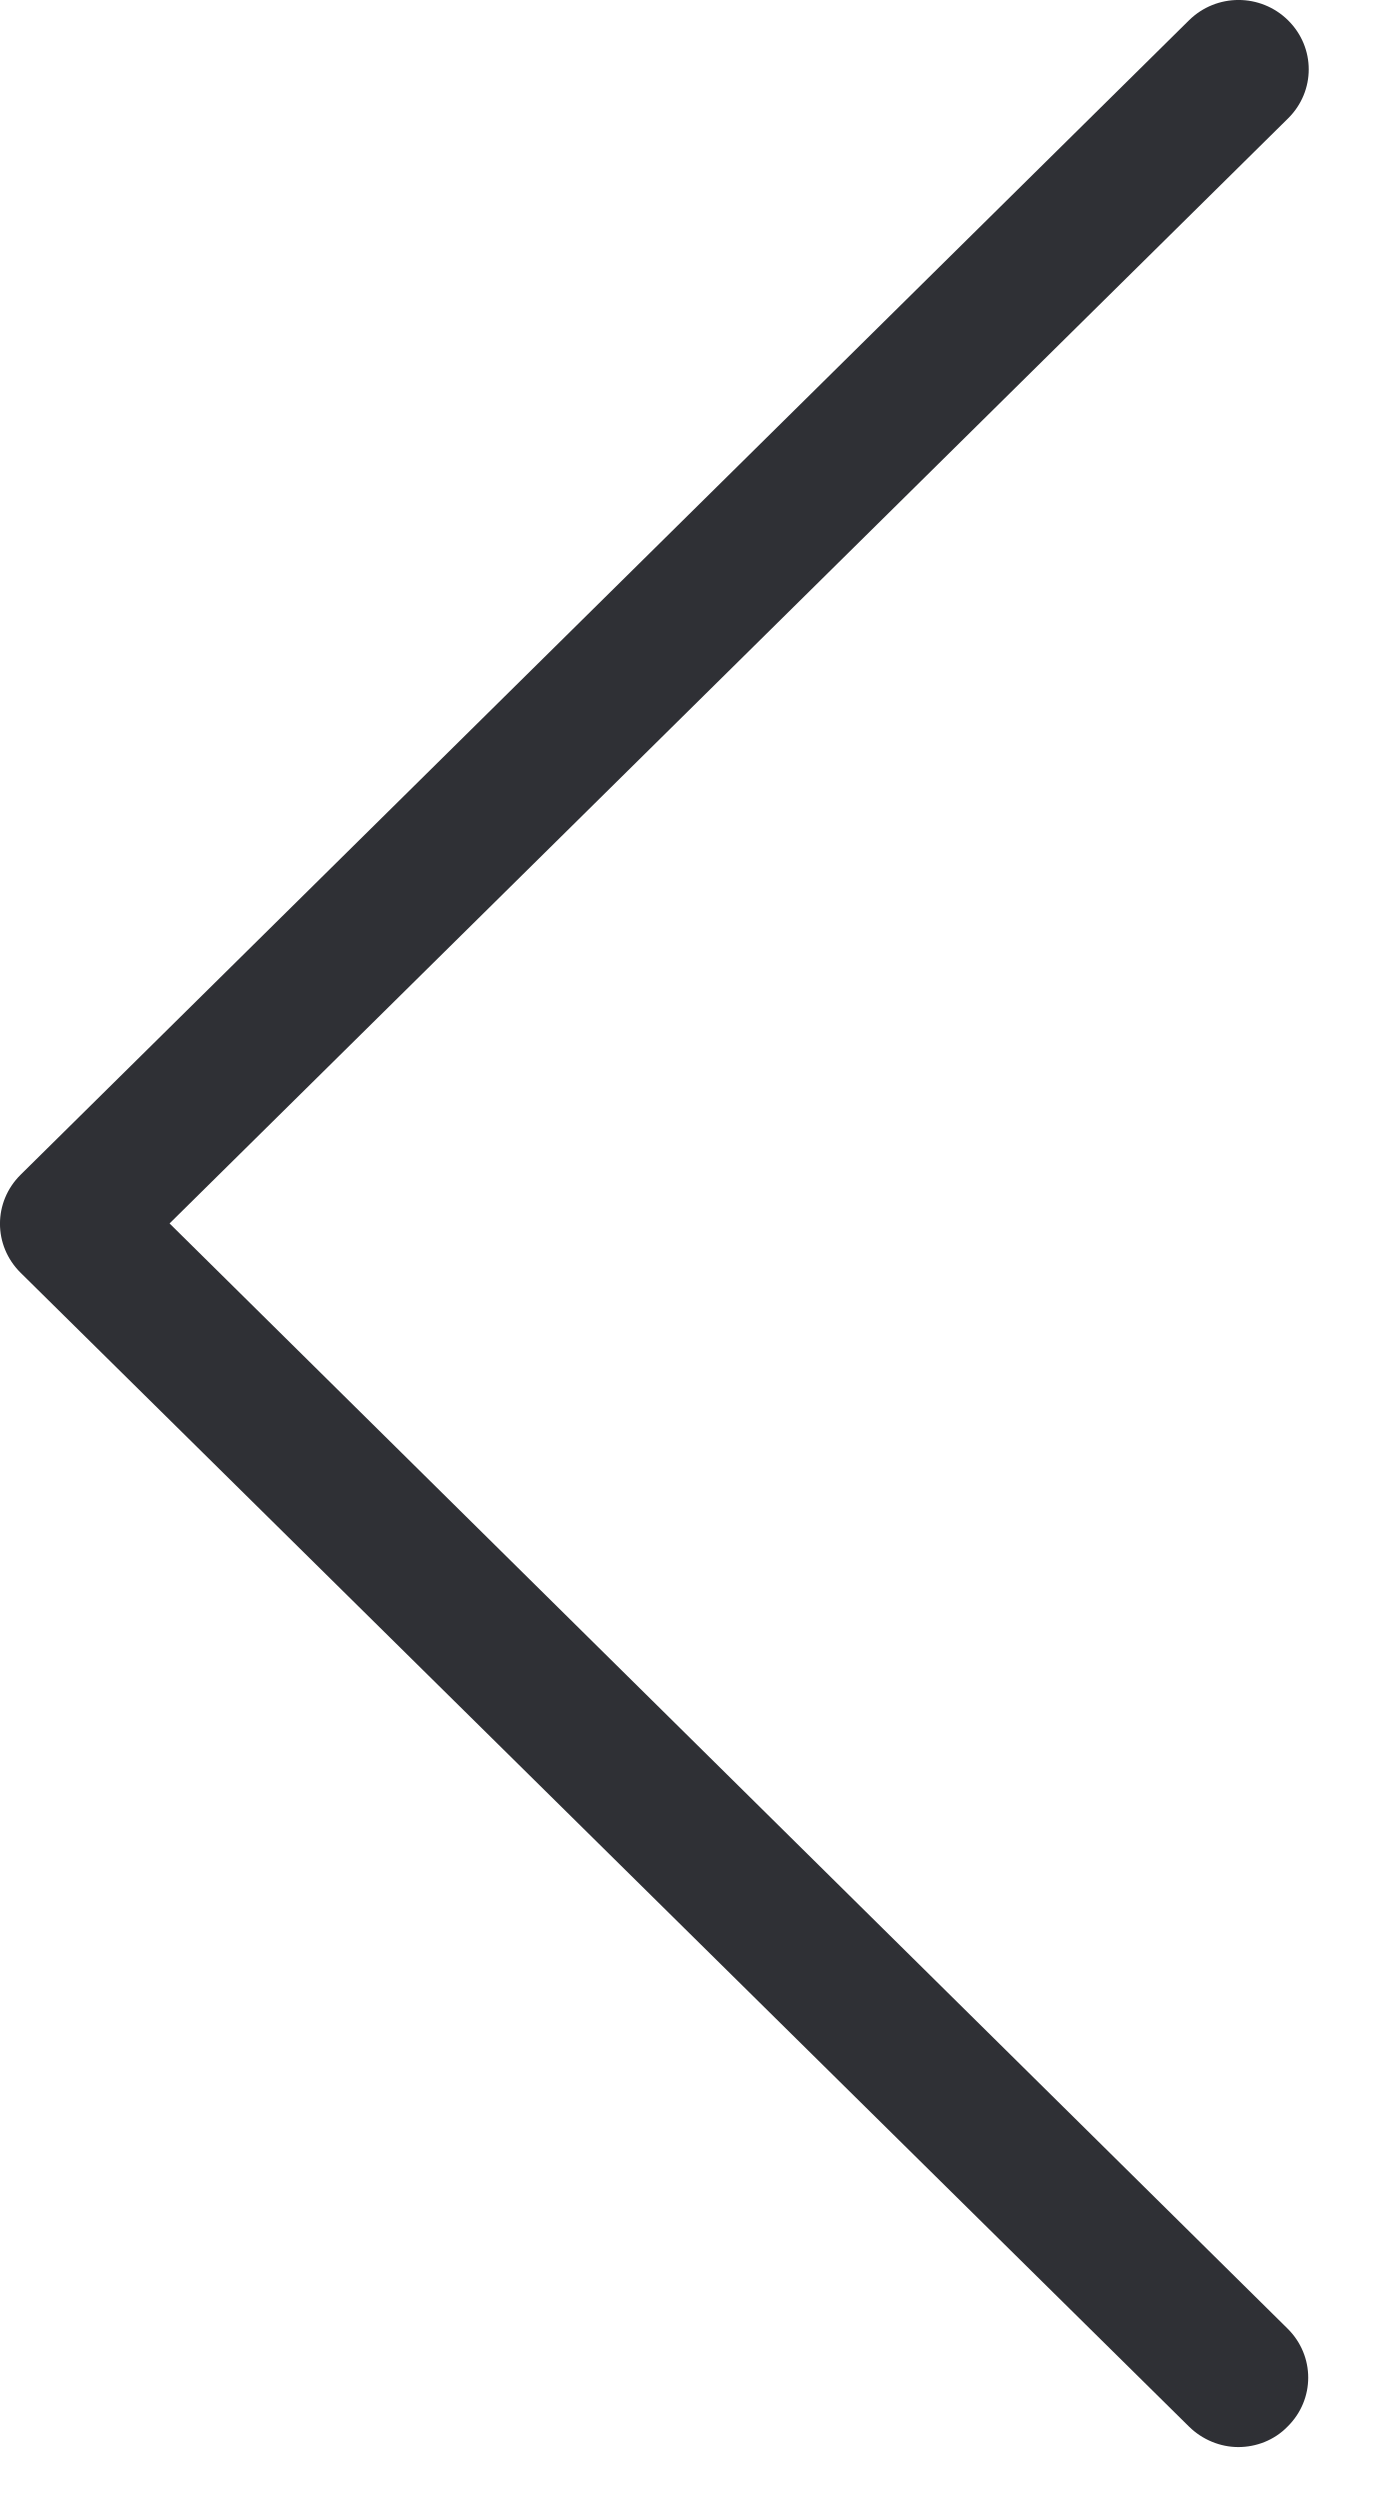
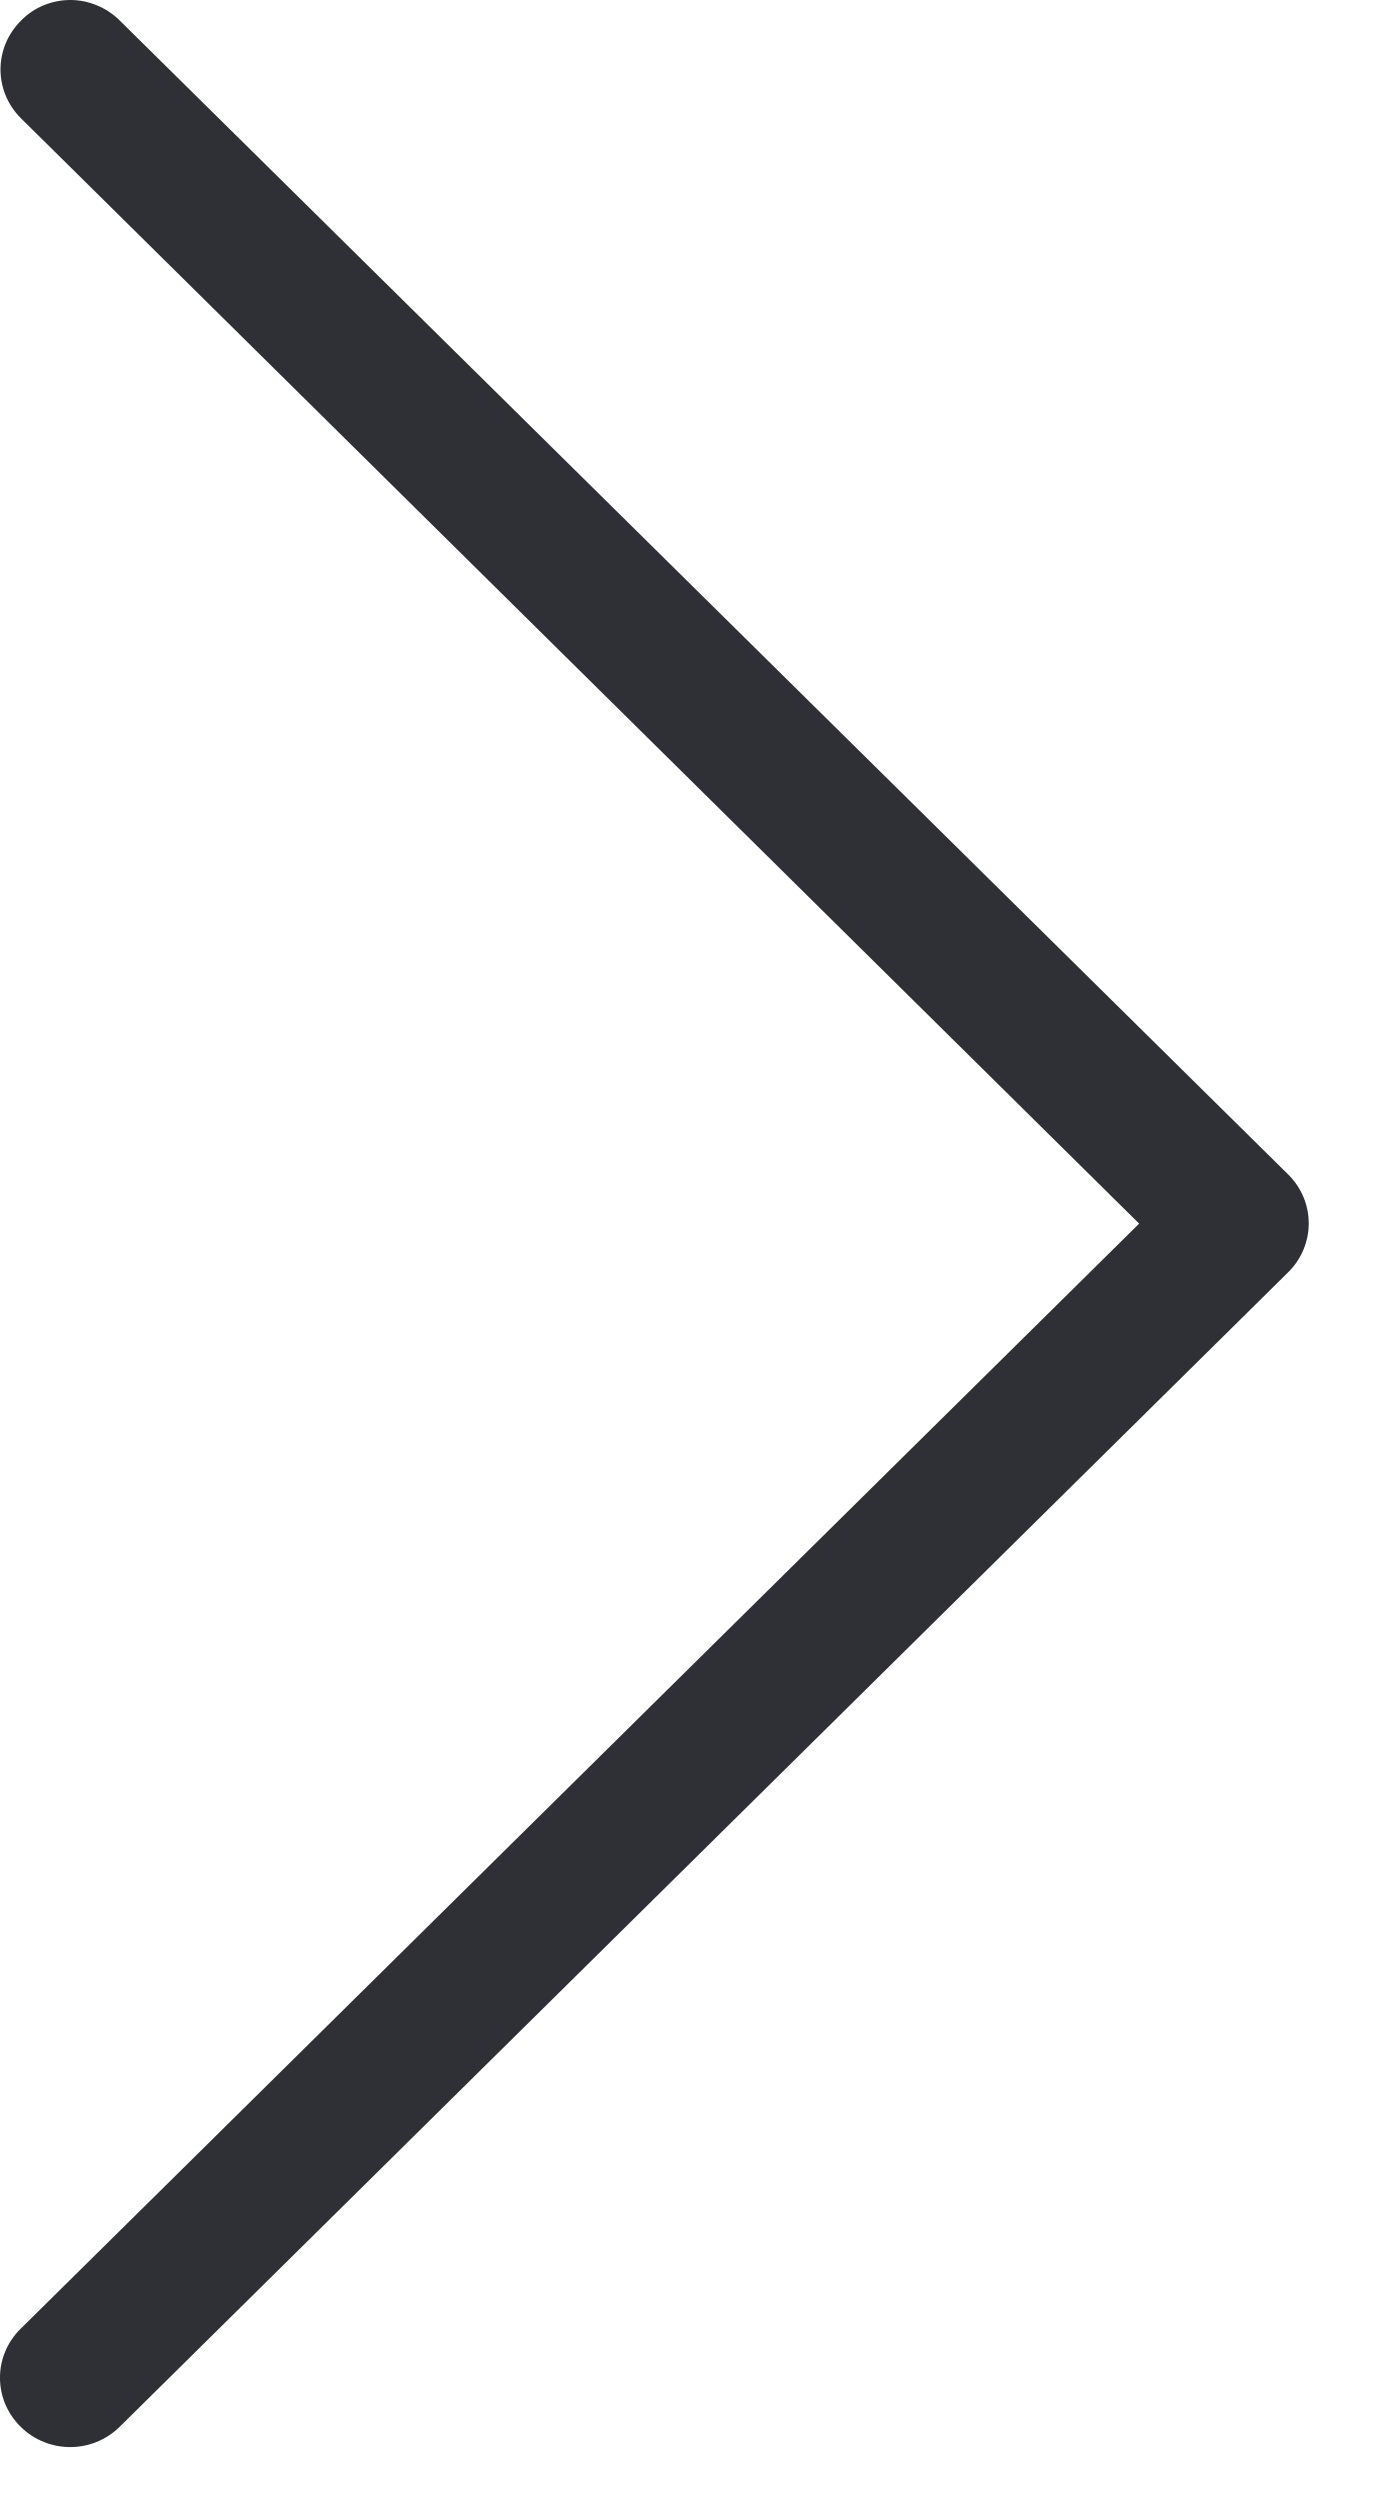
<svg xmlns="http://www.w3.org/2000/svg" width="16" height="29" viewBox="0 0 16 29" fill="none">
-   <path d="M1.967 14.192L14.942 1.373C15.261 1.057 15.261 0.552 14.942 0.236C14.623 -0.079 14.111 -0.079 13.792 0.236L0.239 13.627C-0.08 13.943 -0.08 14.448 0.239 14.764L13.792 28.148C13.949 28.303 14.159 28.386 14.364 28.386C14.569 28.386 14.78 28.309 14.936 28.148C15.255 27.833 15.255 27.328 14.936 27.012L1.967 14.192Z" fill="#2F3035" />
+   <path d="M13.214 14.194L0.239 27.014C-0.08 27.329 -0.08 27.835 0.239 28.15C0.559 28.465 1.07 28.465 1.389 28.15L14.942 14.759C15.261 14.444 15.261 13.938 14.942 13.623L1.389 0.238C1.233 0.083 1.022 -2.28882e-05 0.817 -2.28882e-05C0.613 -2.28882e-05 0.402 0.077 0.245 0.238C-0.074 0.553 -0.074 1.059 0.245 1.374L13.214 14.194Z" fill="#2F3035" />
</svg>
